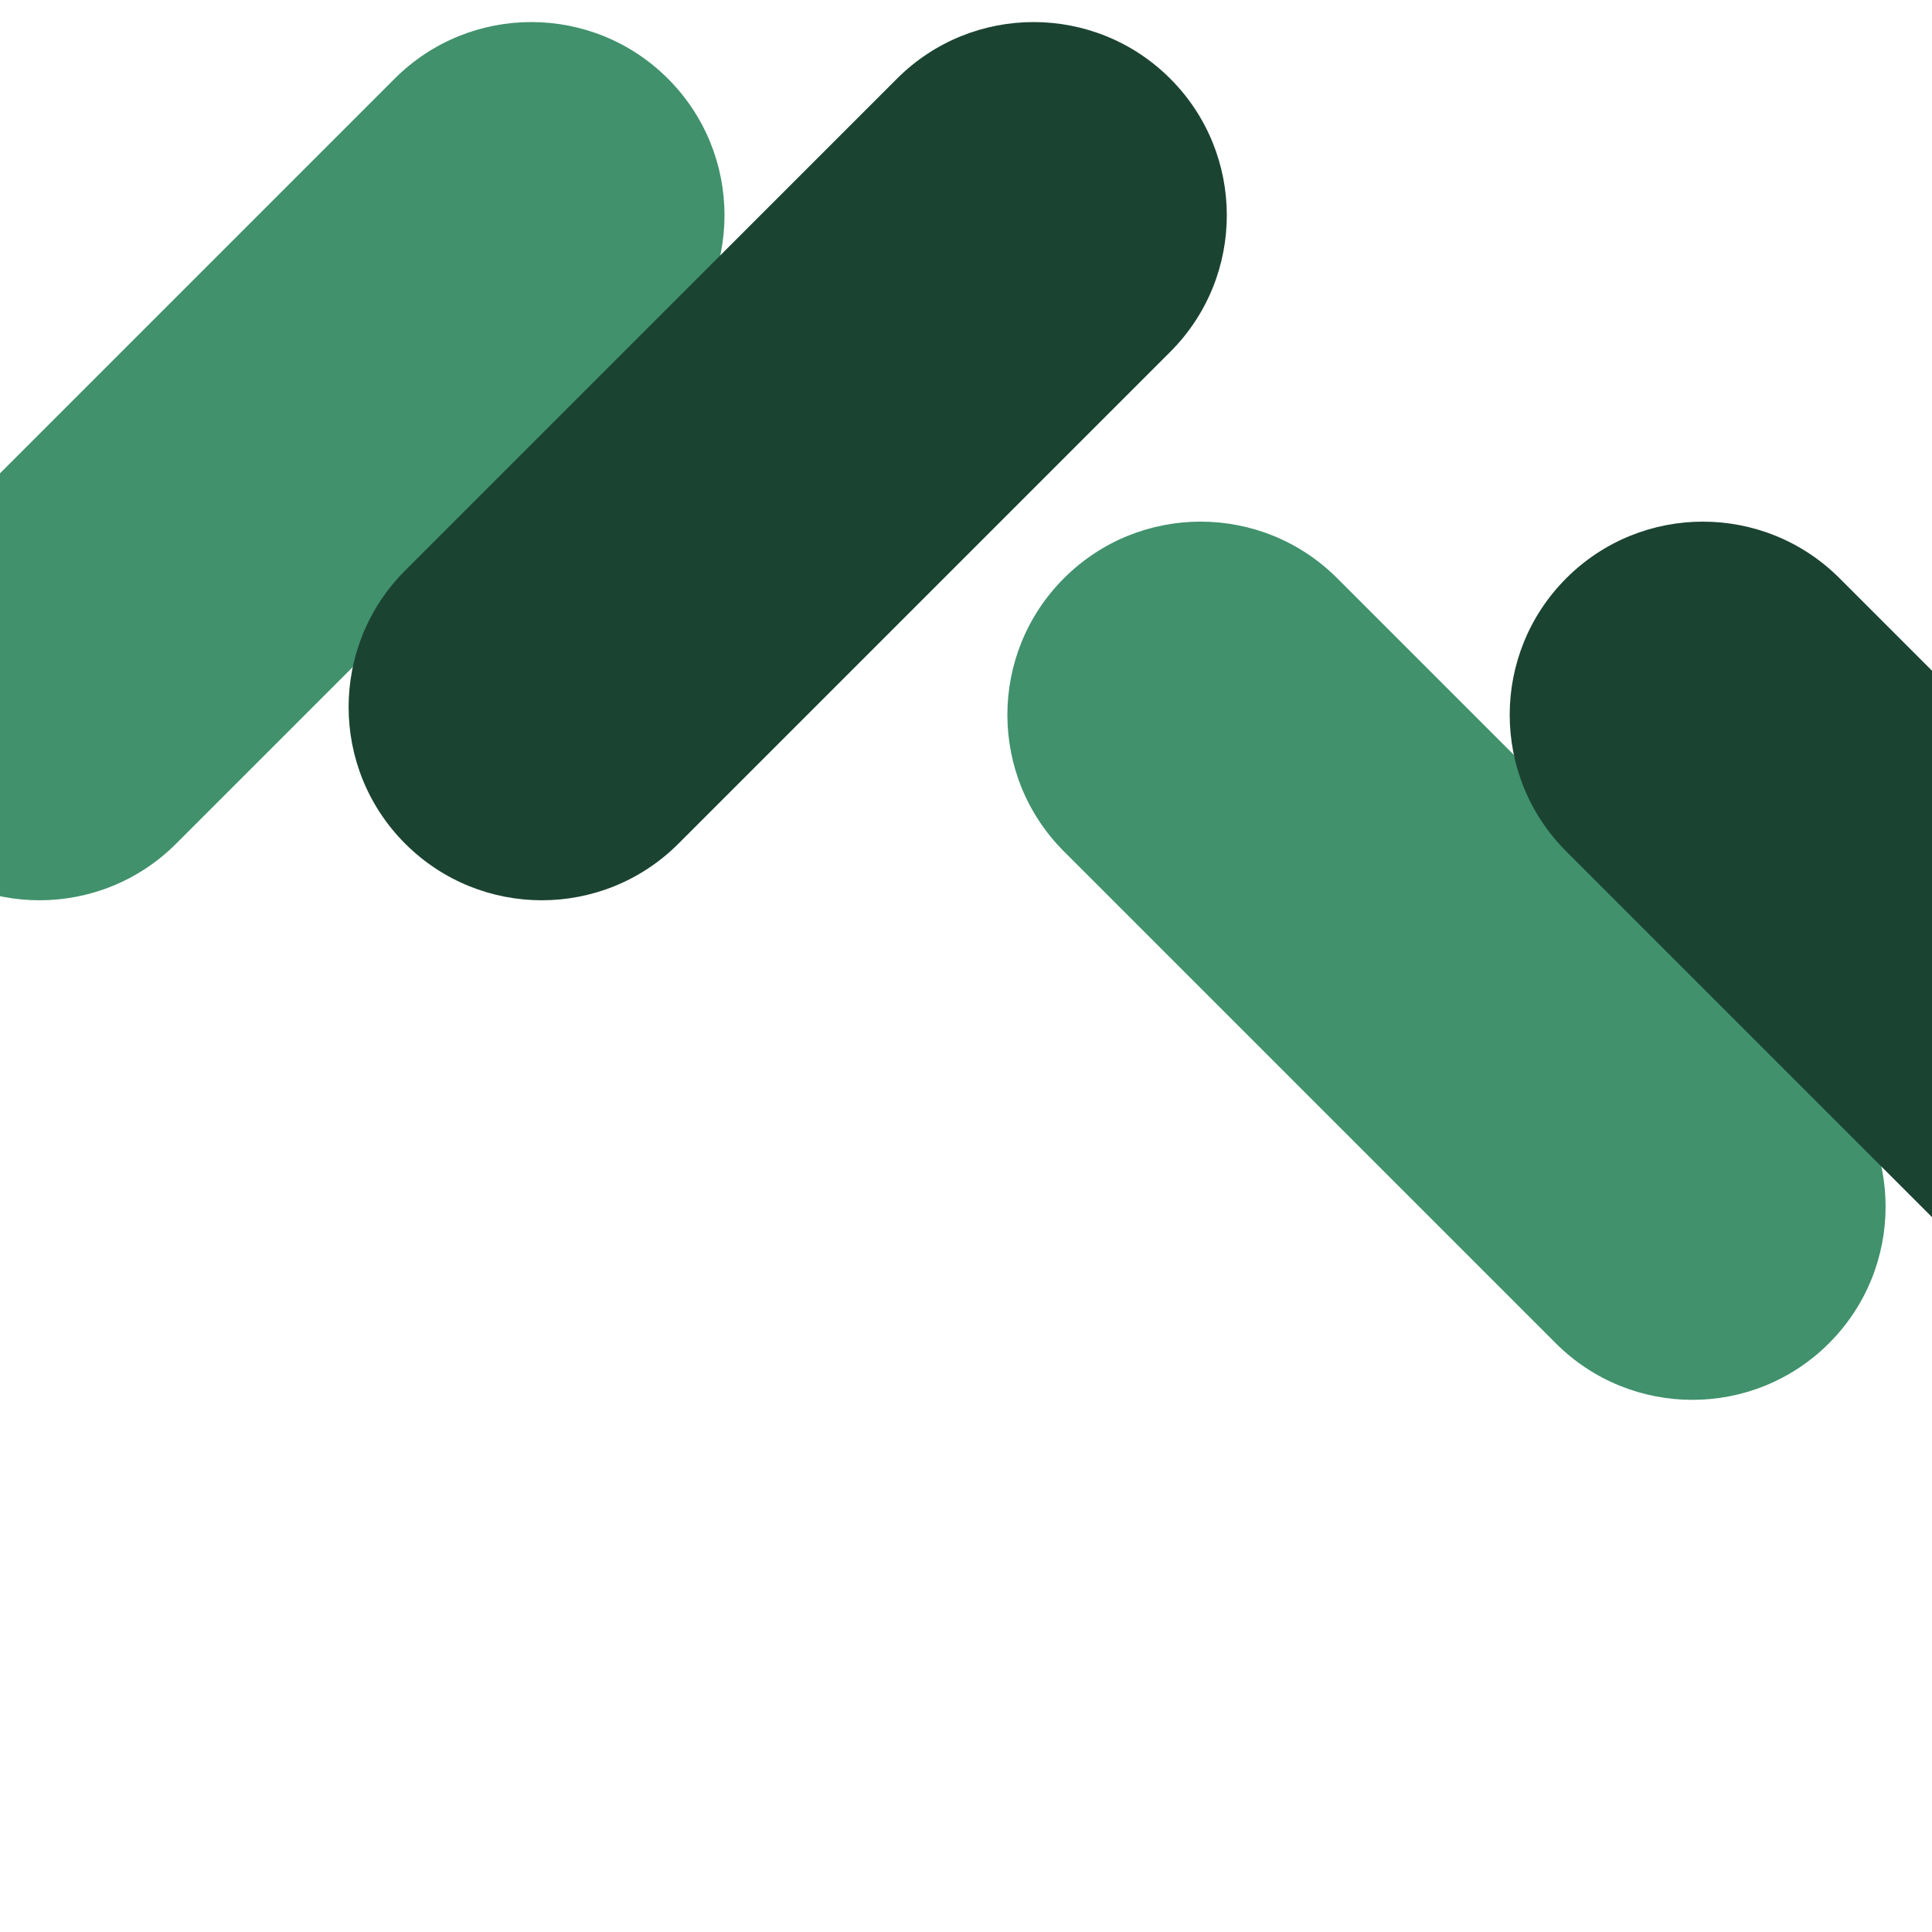
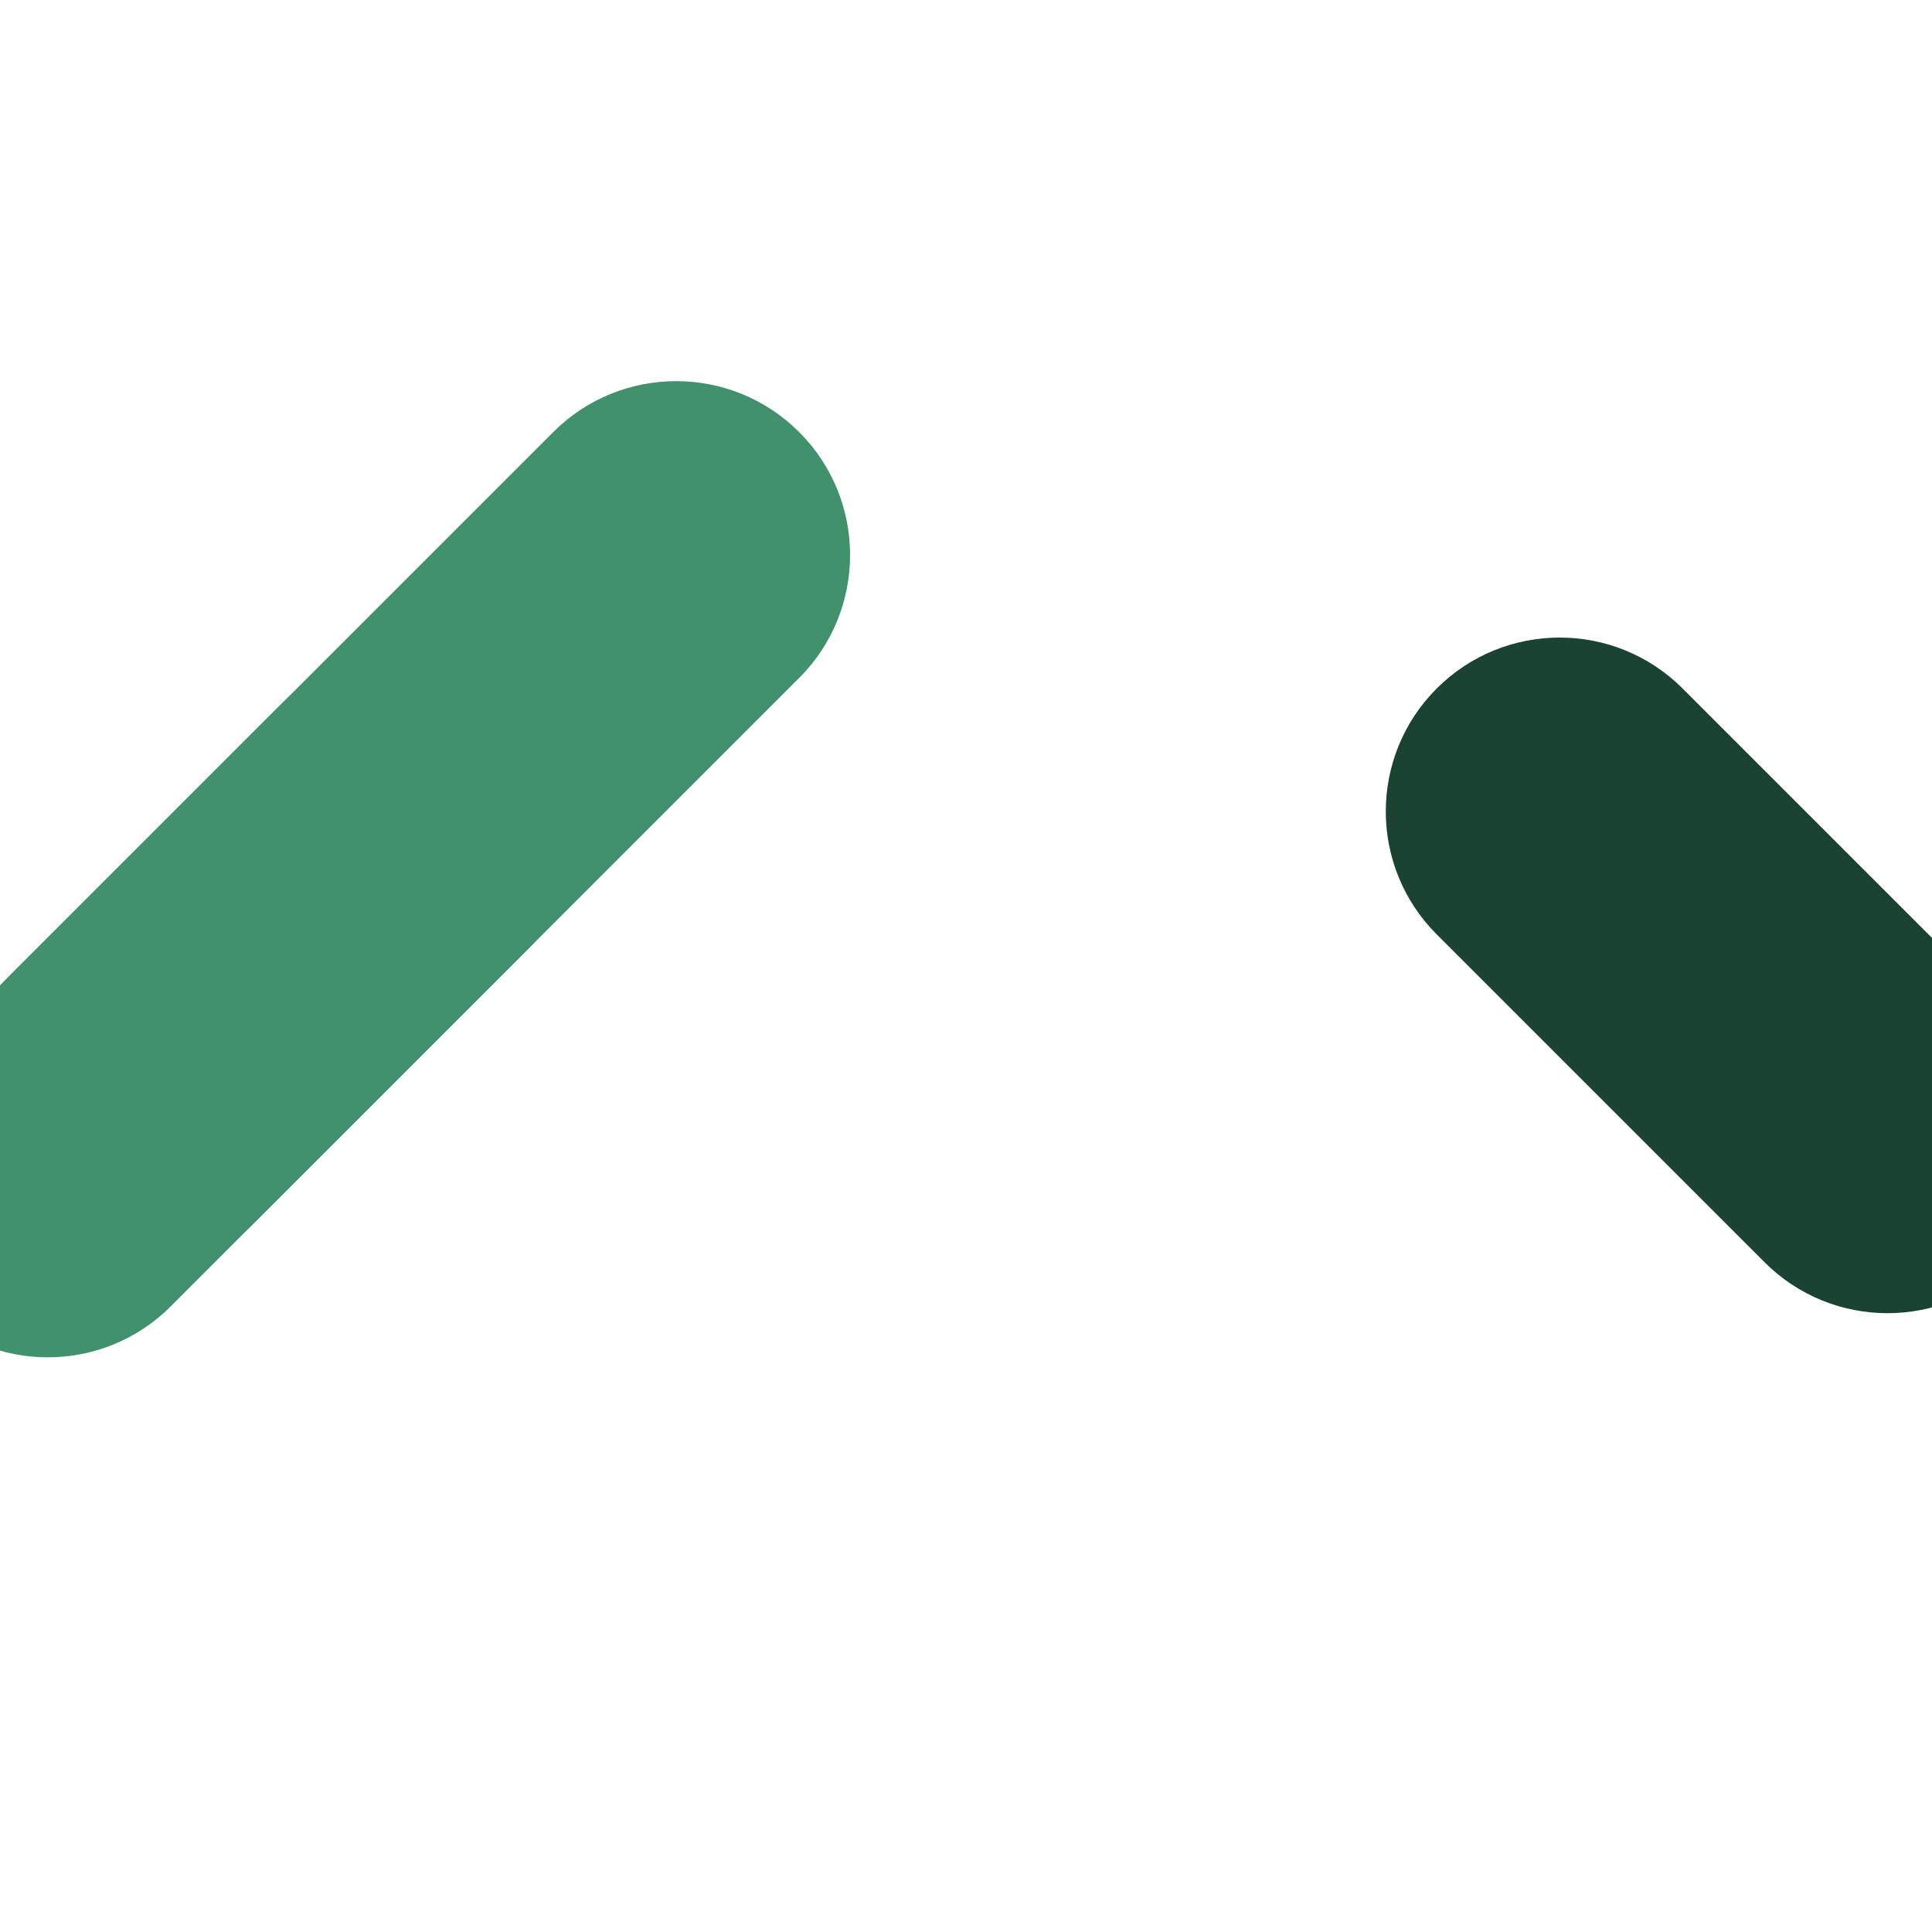
<svg xmlns="http://www.w3.org/2000/svg" viewBox="0 0 100 100" fill="none">
  <defs>
-     <g id="sevi-left">
-       <rect x="27.5" y="-3" width="20" height="56" rx="10" transform="rotate(45 27.5 -3)" />
-       <rect x="48" y="37" width="20" height="56" rx="10" transform="rotate(-45 48 37)" />
-     </g>
-     <g id="sevi-right">
-       <rect x="53.5" y="-3" width="20" height="56" rx="10" transform="rotate(45 53.5 -3)" />
-       <rect x="74" y="37" width="20" height="56" rx="10" transform="rotate(-45 74 37)" />
-     </g>
+     <rect id="sevi-pill-center" x="35" y="16" width="18" height="64" rx="9" transform="rotate(45 35 16)" />
+     <rect id="sevi-pill-right" x="68" y="42" width="18" height="42" rx="9" transform="rotate(-45 68 42)" />
    <clipPath id="sevi-clip">
-       <use href="#sevi-left" />
+       <use href="#sevi-pill-center" />
    </clipPath>
  </defs>
-   <use href="#sevi-left" fill="#40916C" />
-   <use href="#sevi-right" fill="#1B4332" />
+   <rect x="21" y="30" width="18" height="38" rx="9" transform="rotate(45 21 30)" fill="#40916C" />
+   <use href="#sevi-pill-center" fill="#40916C" />
+   <use href="#sevi-pill-right" fill="#1B4332" />
  <g clip-path="url(#sevi-clip)">
-     <use href="#sevi-right" fill="#2D6A4F" />
+     <use href="#sevi-pill-right" fill="#2D6A4F" />
  </g>
</svg>
